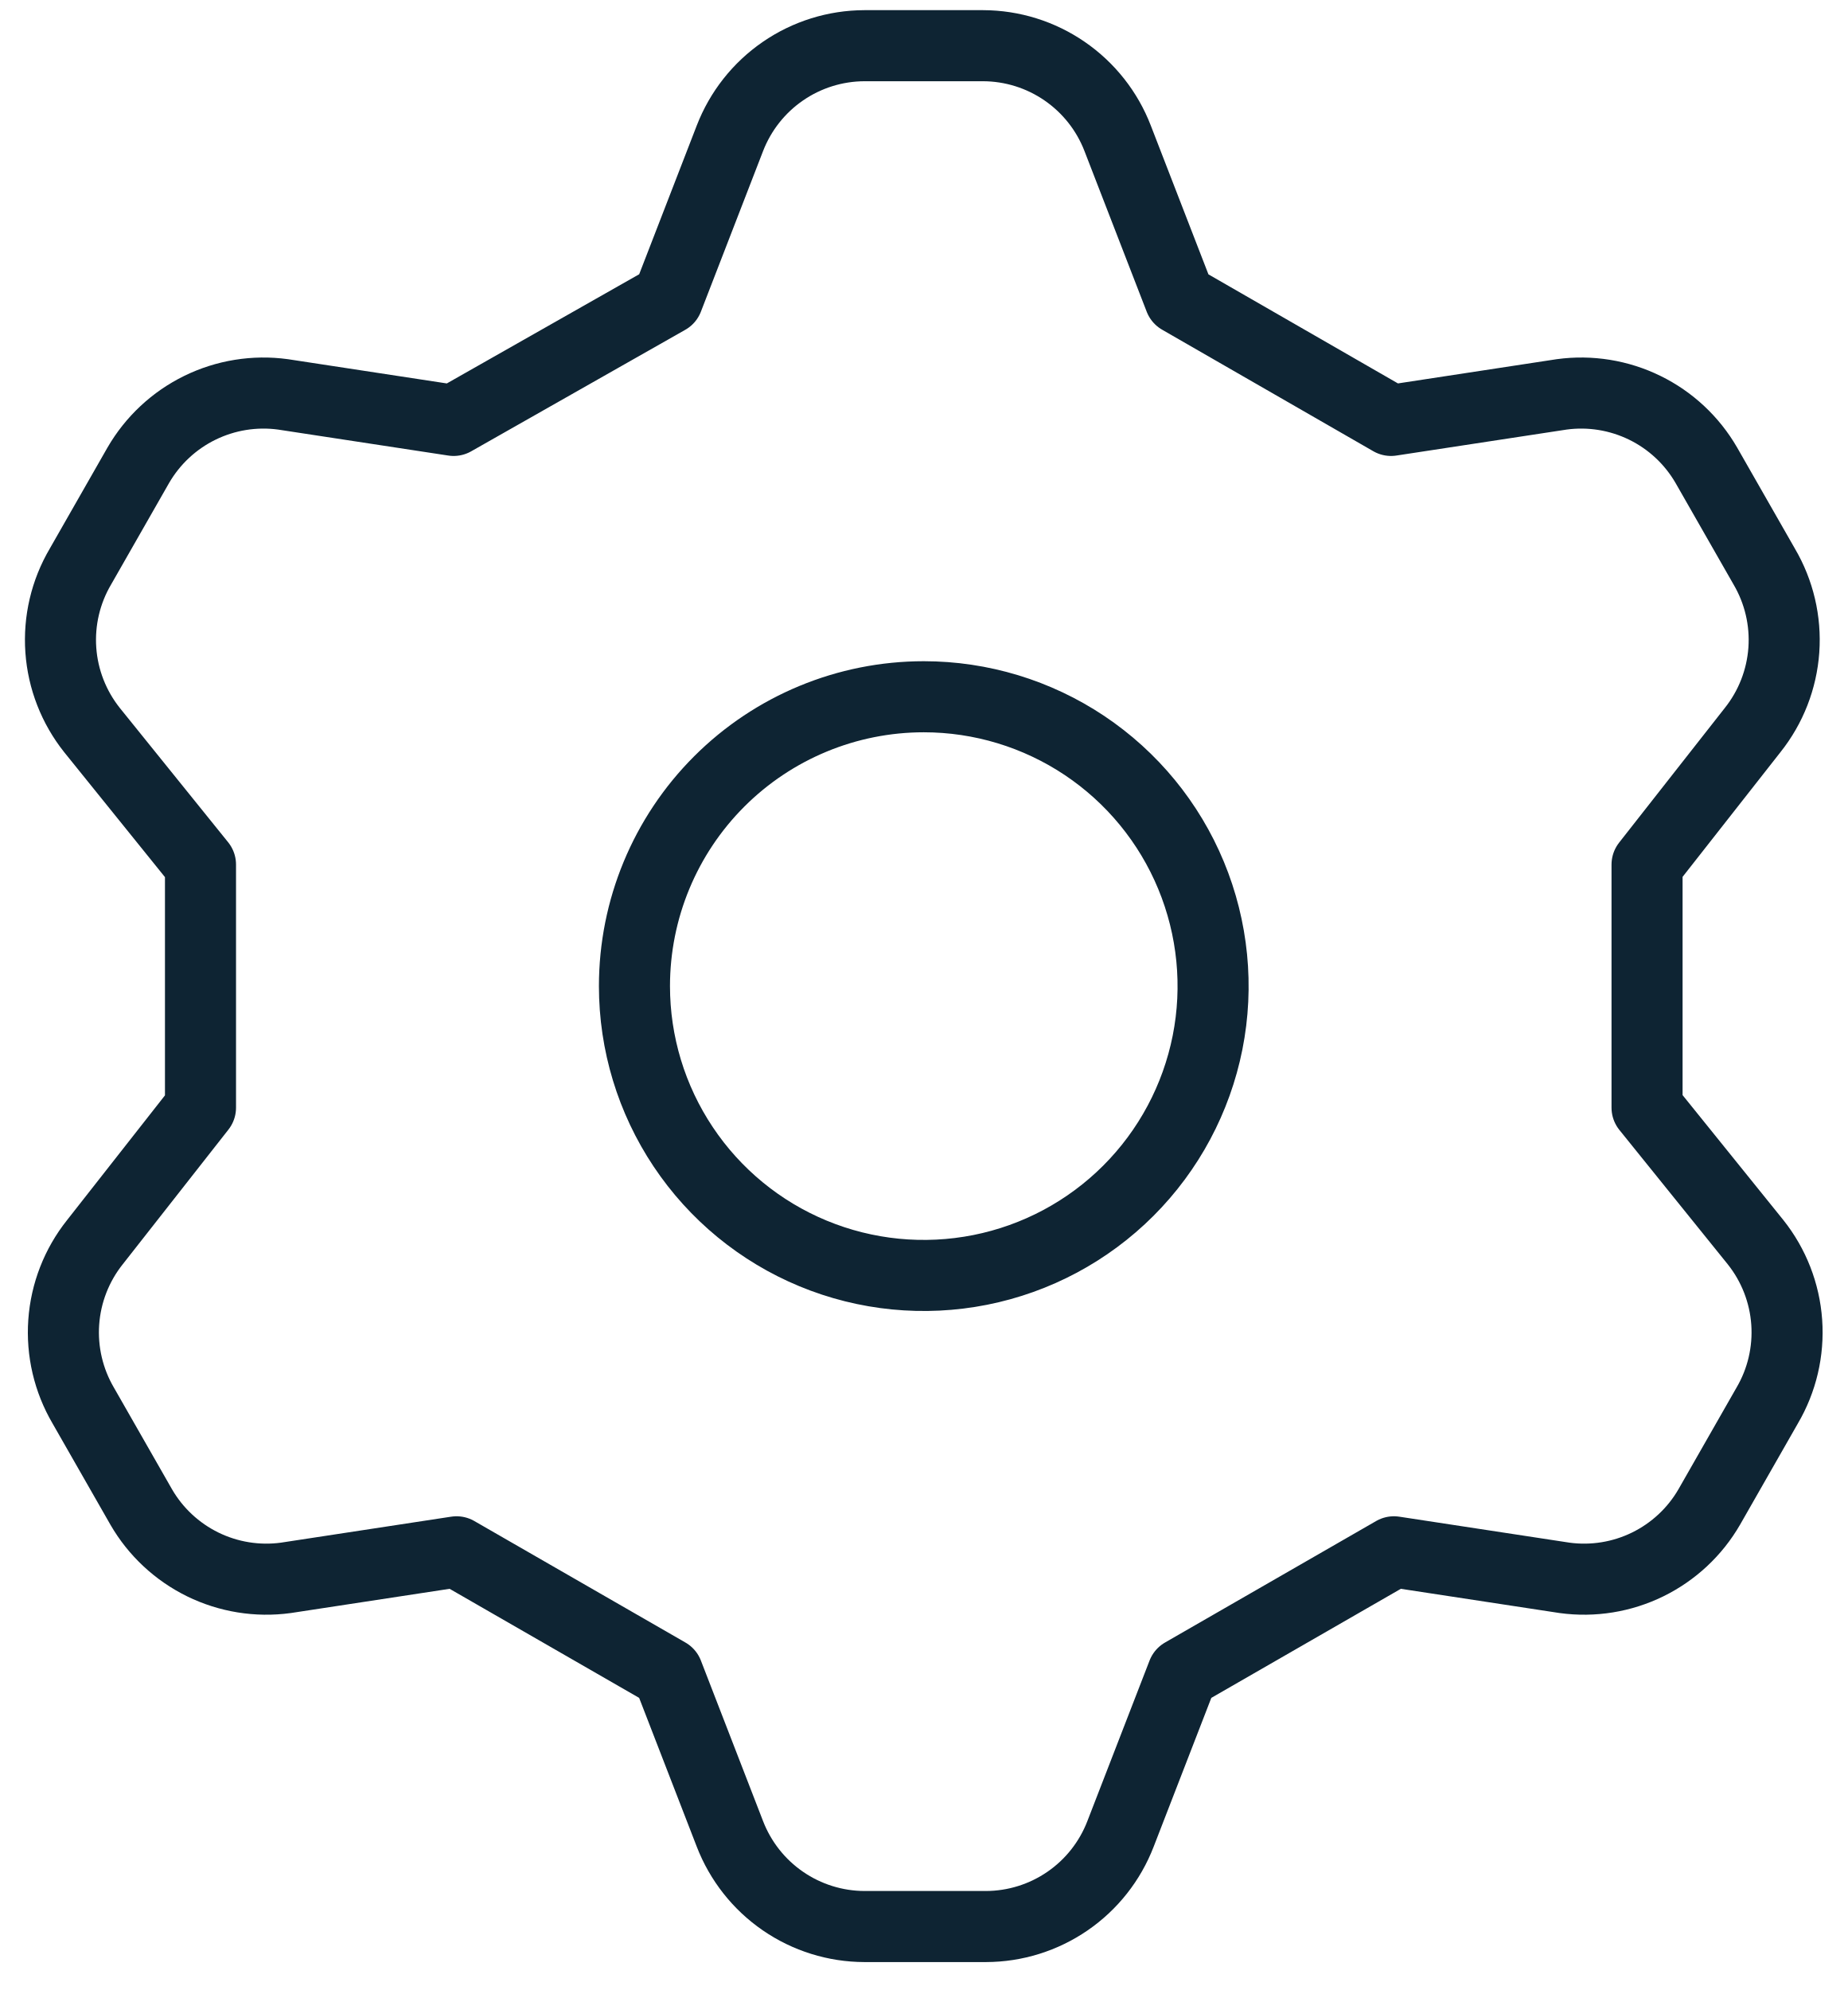
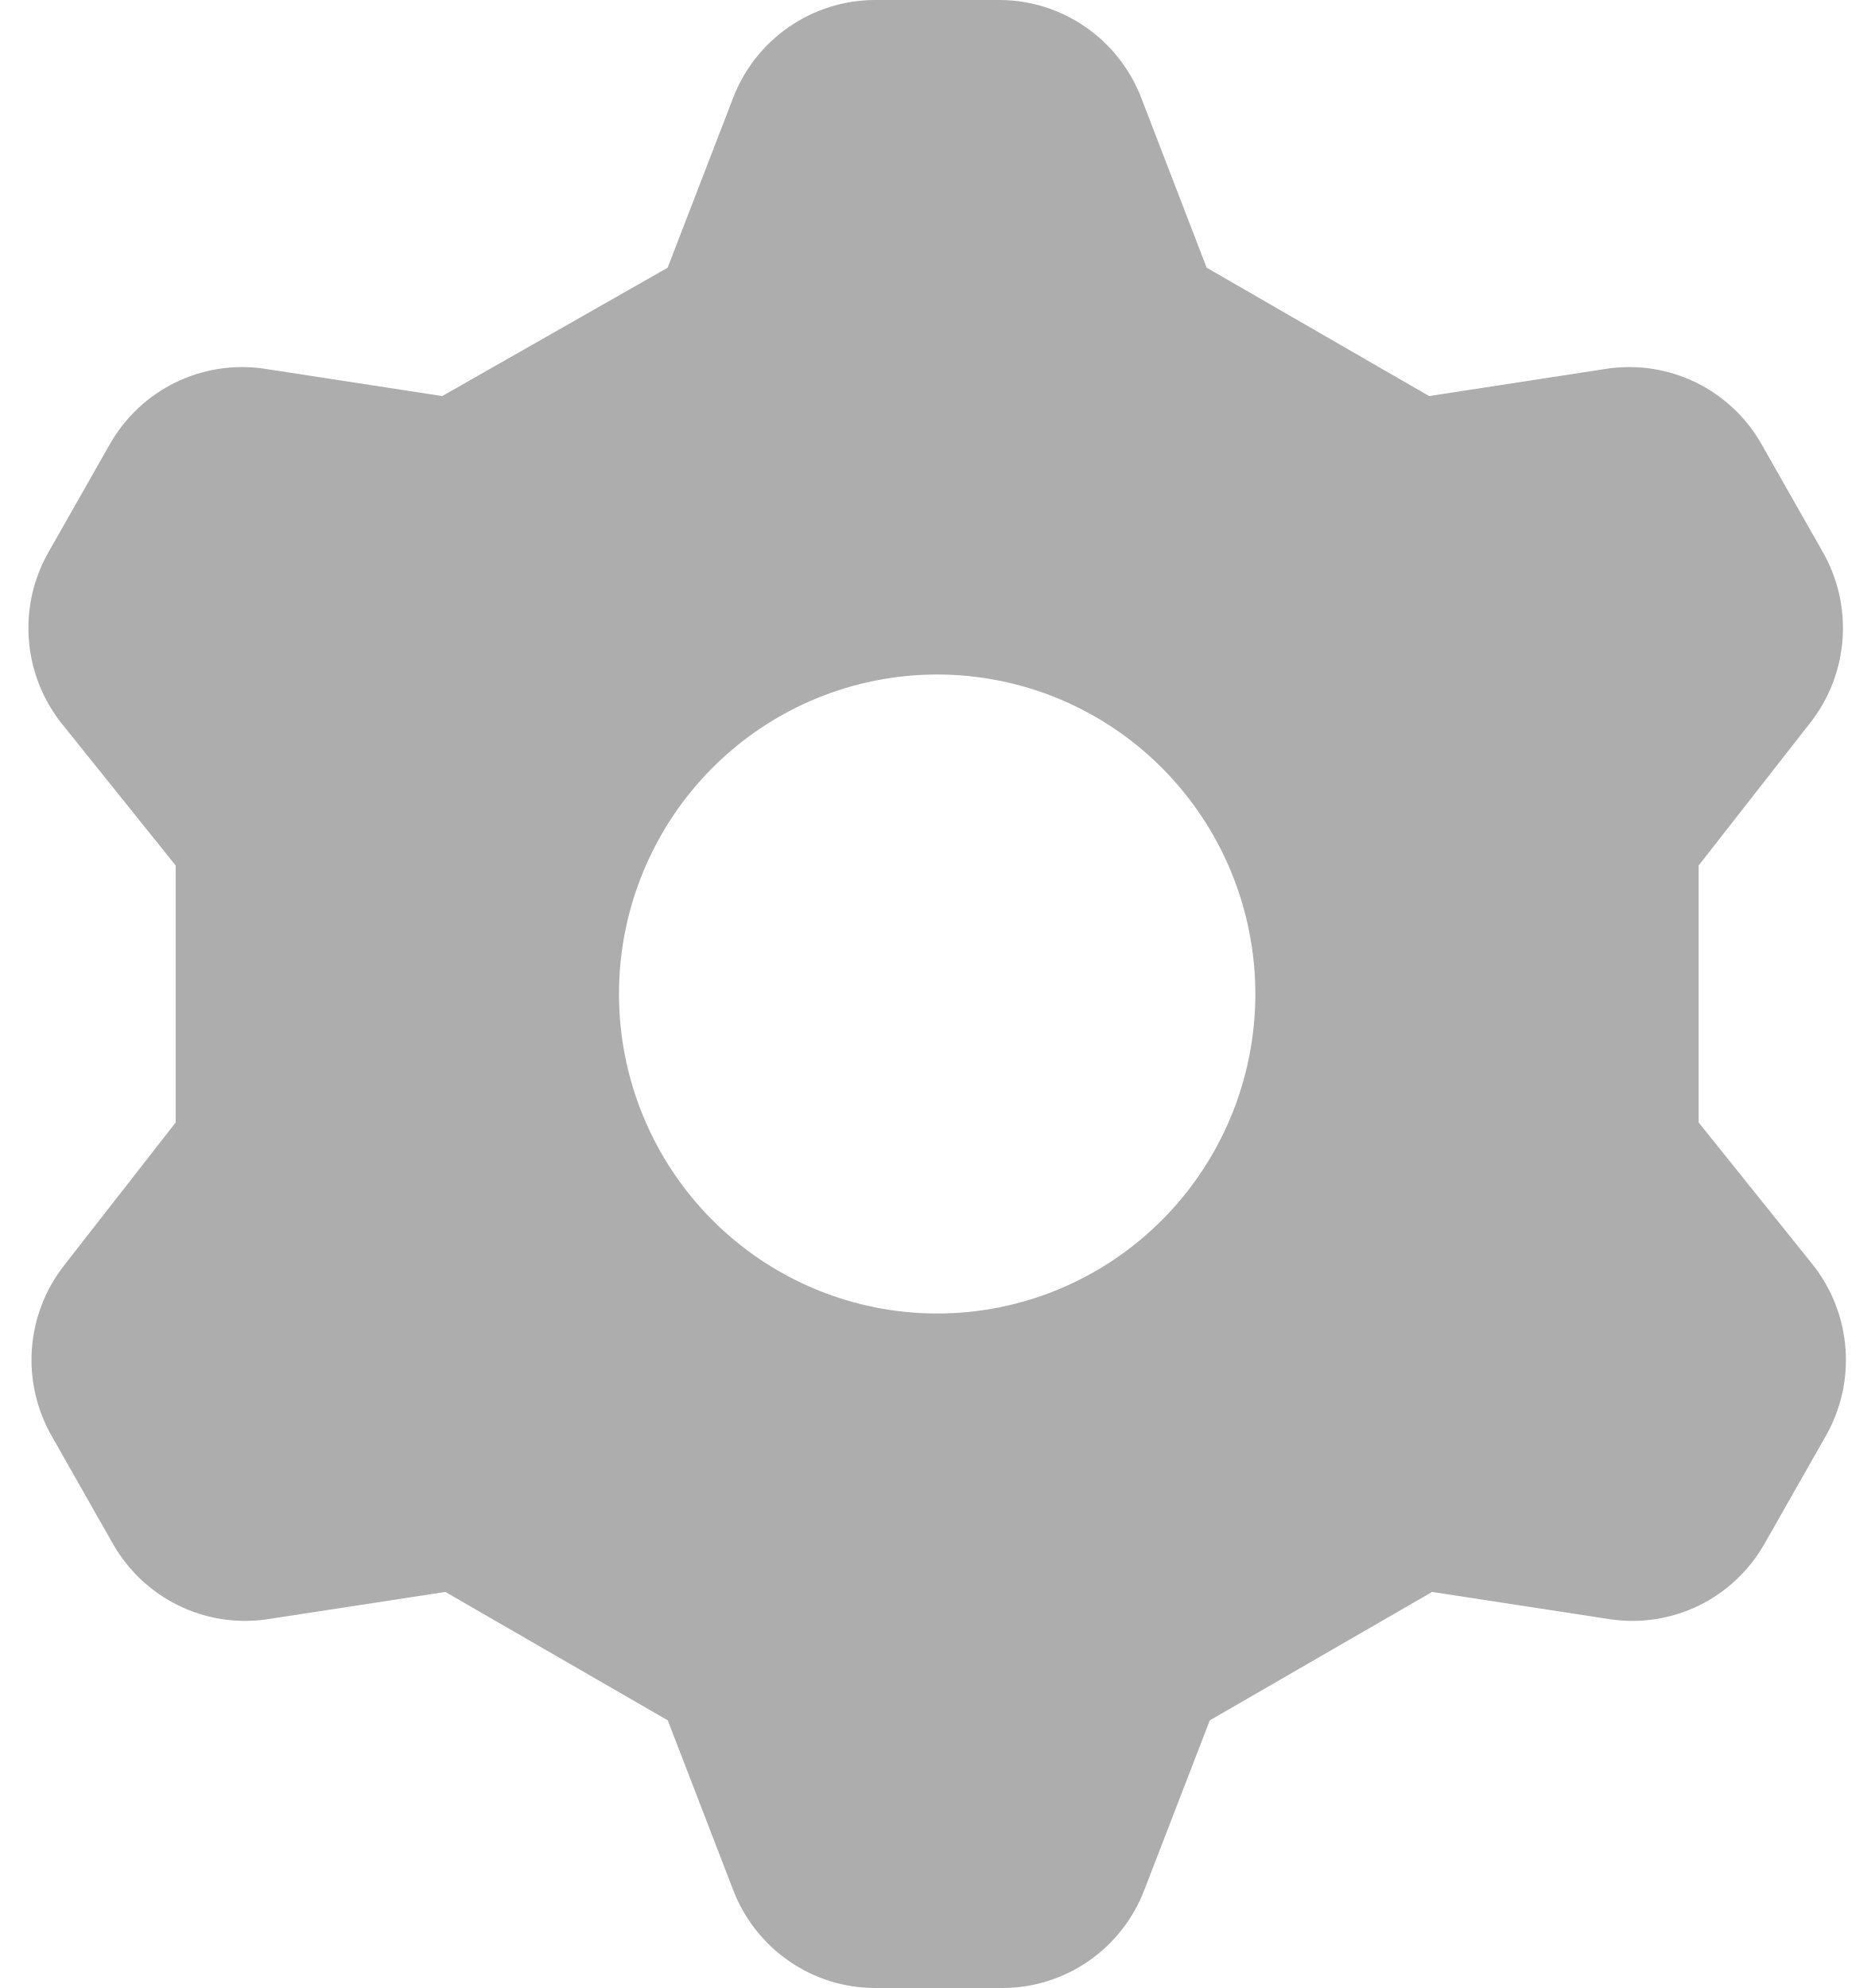
- <svg xmlns="http://www.w3.org/2000/svg" width="52" height="56" viewBox="0 0 52 56" fill="none">
-   <path d="M18.794 8.411L20.544 3.891C20.84 3.126 21.359 2.468 22.035 2.003C22.71 1.538 23.511 1.288 24.331 1.286H27.669C28.49 1.288 29.29 1.538 29.965 2.003C30.641 2.468 31.161 3.126 31.456 3.891L33.207 8.411L39.151 11.831L43.955 11.098C44.755 10.989 45.569 11.121 46.294 11.476C47.019 11.831 47.622 12.394 48.026 13.093L49.655 15.943C50.072 16.653 50.265 17.472 50.207 18.294C50.148 19.115 49.843 19.899 49.329 20.544L46.357 24.33V31.17L49.411 34.956C49.924 35.6 50.23 36.385 50.288 37.206C50.346 38.028 50.154 38.847 49.736 39.557L48.108 42.407C47.704 43.106 47.101 43.668 46.376 44.024C45.651 44.379 44.837 44.511 44.036 44.402L39.232 43.669L33.288 47.089L31.537 51.608C31.242 52.373 30.723 53.032 30.047 53.497C29.371 53.962 28.571 54.212 27.751 54.214H24.331C23.511 54.212 22.71 53.962 22.035 53.497C21.359 53.032 20.84 52.373 20.544 51.608L18.794 47.089L12.85 43.669L8.045 44.402C7.245 44.511 6.431 44.379 5.706 44.024C4.981 43.668 4.378 43.106 3.974 42.407L2.345 39.557C1.928 38.847 1.736 38.028 1.794 37.206C1.852 36.385 2.158 35.6 2.671 34.956L5.643 31.17V24.33L2.589 20.544C2.076 19.899 1.77 19.115 1.712 18.294C1.654 17.472 1.846 16.653 2.264 15.943L3.892 13.093C4.297 12.394 4.9 11.831 5.625 11.476C6.35 11.121 7.164 10.989 7.964 11.098L12.768 11.831L18.794 8.411ZM17.857 27.75C17.857 29.36 18.335 30.935 19.23 32.274C20.124 33.613 21.396 34.657 22.884 35.273C24.372 35.889 26.009 36.05 27.589 35.736C29.168 35.422 30.619 34.647 31.758 33.508C32.897 32.369 33.672 30.918 33.987 29.338C34.301 27.759 34.139 26.122 33.523 24.634C32.907 23.146 31.863 21.874 30.524 20.979C29.185 20.085 27.611 19.607 26 19.607C23.841 19.607 21.769 20.465 20.242 21.992C18.715 23.519 17.857 25.59 17.857 27.75Z" stroke="#0E2433" stroke-width="2" stroke-linecap="round" stroke-linejoin="round" />
+ <svg xmlns="http://www.w3.org/2000/svg" width="33" height="35" viewBox="0 0 33 35" fill="none">
+   <path fill-rule="evenodd" clip-rule="evenodd" d="M12.907 1.725L11.755 4.713L7.786 6.973L4.624 6.487C4.097 6.415 3.56 6.502 3.082 6.737C2.604 6.972 2.207 7.345 1.941 7.808L0.87 9.693C0.595 10.162 0.468 10.704 0.507 11.247C0.545 11.79 0.746 12.309 1.084 12.735L3.093 15.238V19.762L1.139 22.265C0.801 22.691 0.6 23.21 0.561 23.753C0.523 24.296 0.65 24.838 0.925 25.308L1.995 27.192C2.262 27.655 2.659 28.028 3.137 28.263C3.615 28.498 4.152 28.585 4.679 28.512L7.841 28.027L11.757 30.288L12.91 33.278C13.104 33.783 13.445 34.218 13.89 34.525C14.334 34.833 14.86 34.998 15.4 35H17.653C18.193 34.999 18.721 34.833 19.166 34.526C19.611 34.218 19.953 33.782 20.147 33.275L21.3 30.288L25.214 28.027L28.376 28.512C28.903 28.585 29.44 28.498 29.918 28.263C30.396 28.028 30.793 27.655 31.059 27.192L32.13 25.308C32.405 24.838 32.532 24.296 32.493 23.753C32.455 23.21 32.254 22.691 31.916 22.265L29.907 19.762V15.238L31.864 12.735C32.202 12.309 32.403 11.79 32.441 11.247C32.479 10.704 32.353 10.162 32.078 9.693L31.007 7.808C30.741 7.345 30.344 6.972 29.866 6.737C29.388 6.502 28.851 6.415 28.323 6.487L25.162 6.973L21.245 4.713L20.093 1.722C19.898 1.217 19.556 0.782 19.111 0.475C18.667 0.167 18.14 0.002 17.6 0L15.4 0C14.86 0.002 14.333 0.168 13.888 0.476C13.443 0.783 13.101 1.219 12.907 1.725ZM16.5 23.125C17.236 23.125 17.964 22.98 18.644 22.697C19.323 22.414 19.941 22 20.461 21.477C20.981 20.955 21.394 20.335 21.675 19.653C21.957 18.97 22.102 18.239 22.102 17.5C22.102 16.761 21.957 16.03 21.675 15.347C21.394 14.665 20.981 14.045 20.461 13.523C19.941 13 19.323 12.586 18.644 12.303C17.964 12.021 17.236 11.875 16.5 11.875C15.014 11.875 13.589 12.468 12.539 13.523C11.489 14.577 10.898 16.008 10.898 17.5C10.898 18.992 11.489 20.423 12.539 21.477C13.589 22.532 15.014 23.125 16.5 23.125Z" fill="#ADADAD" />
</svg>
